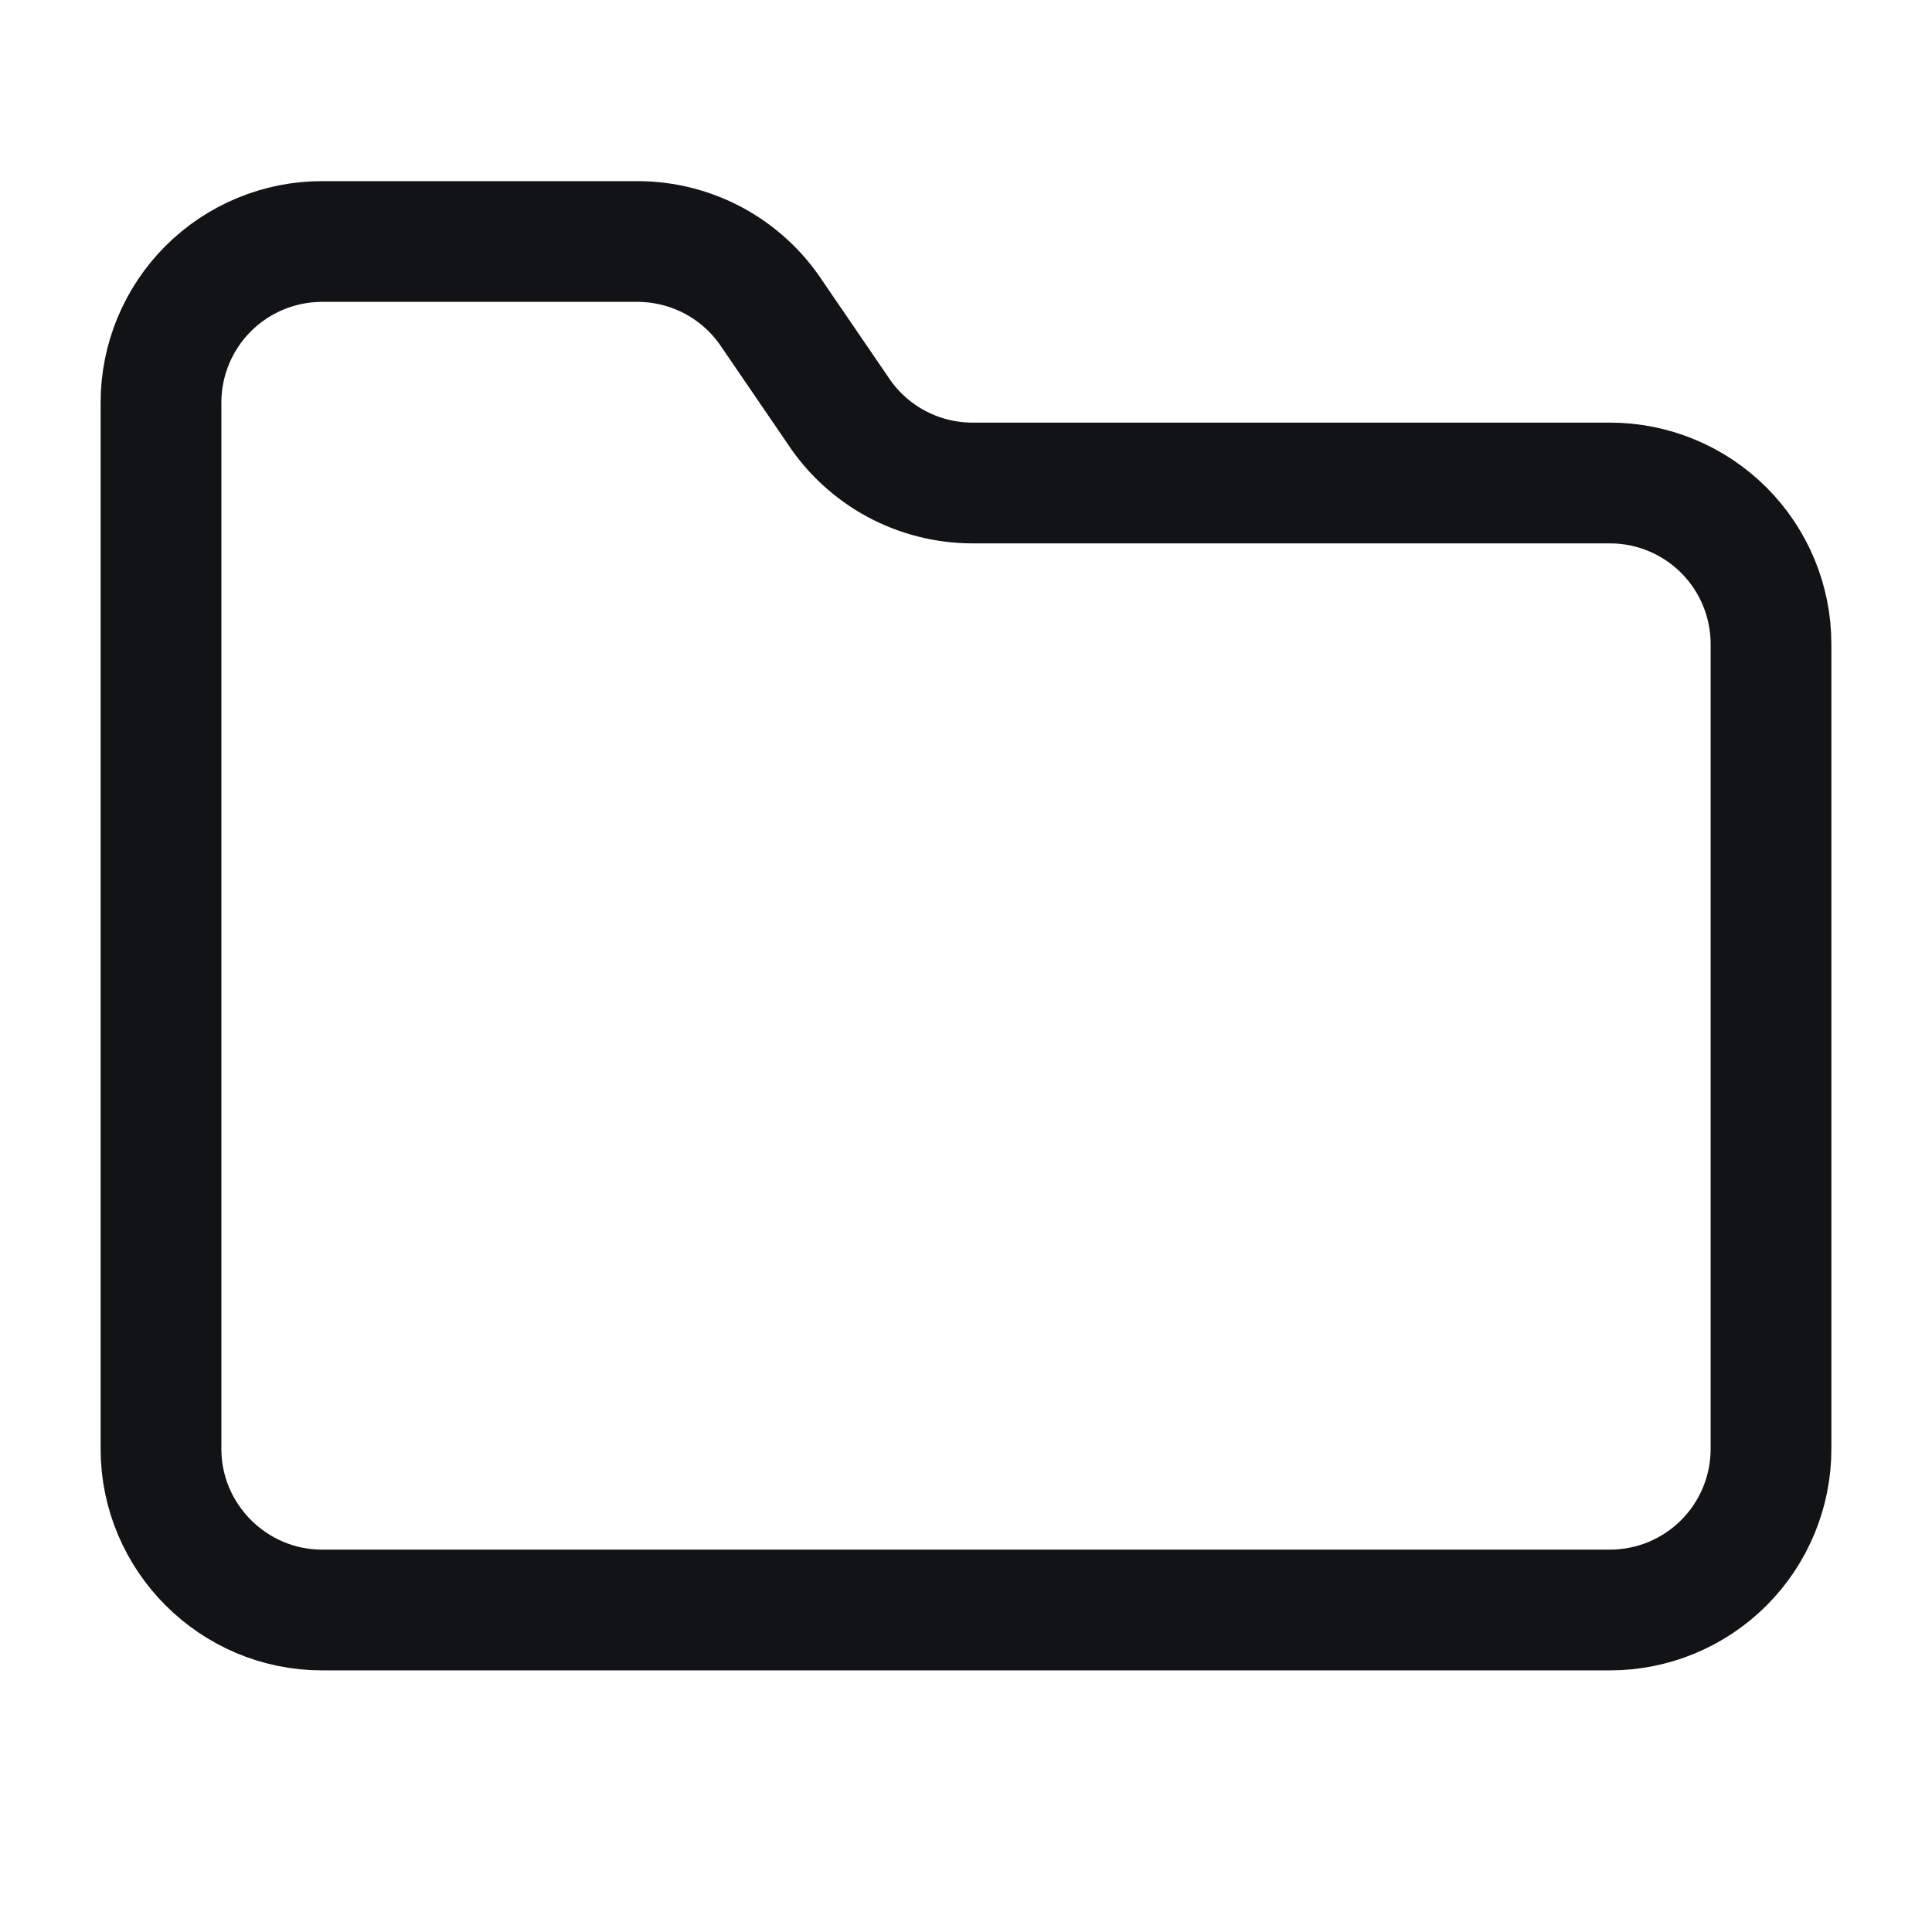
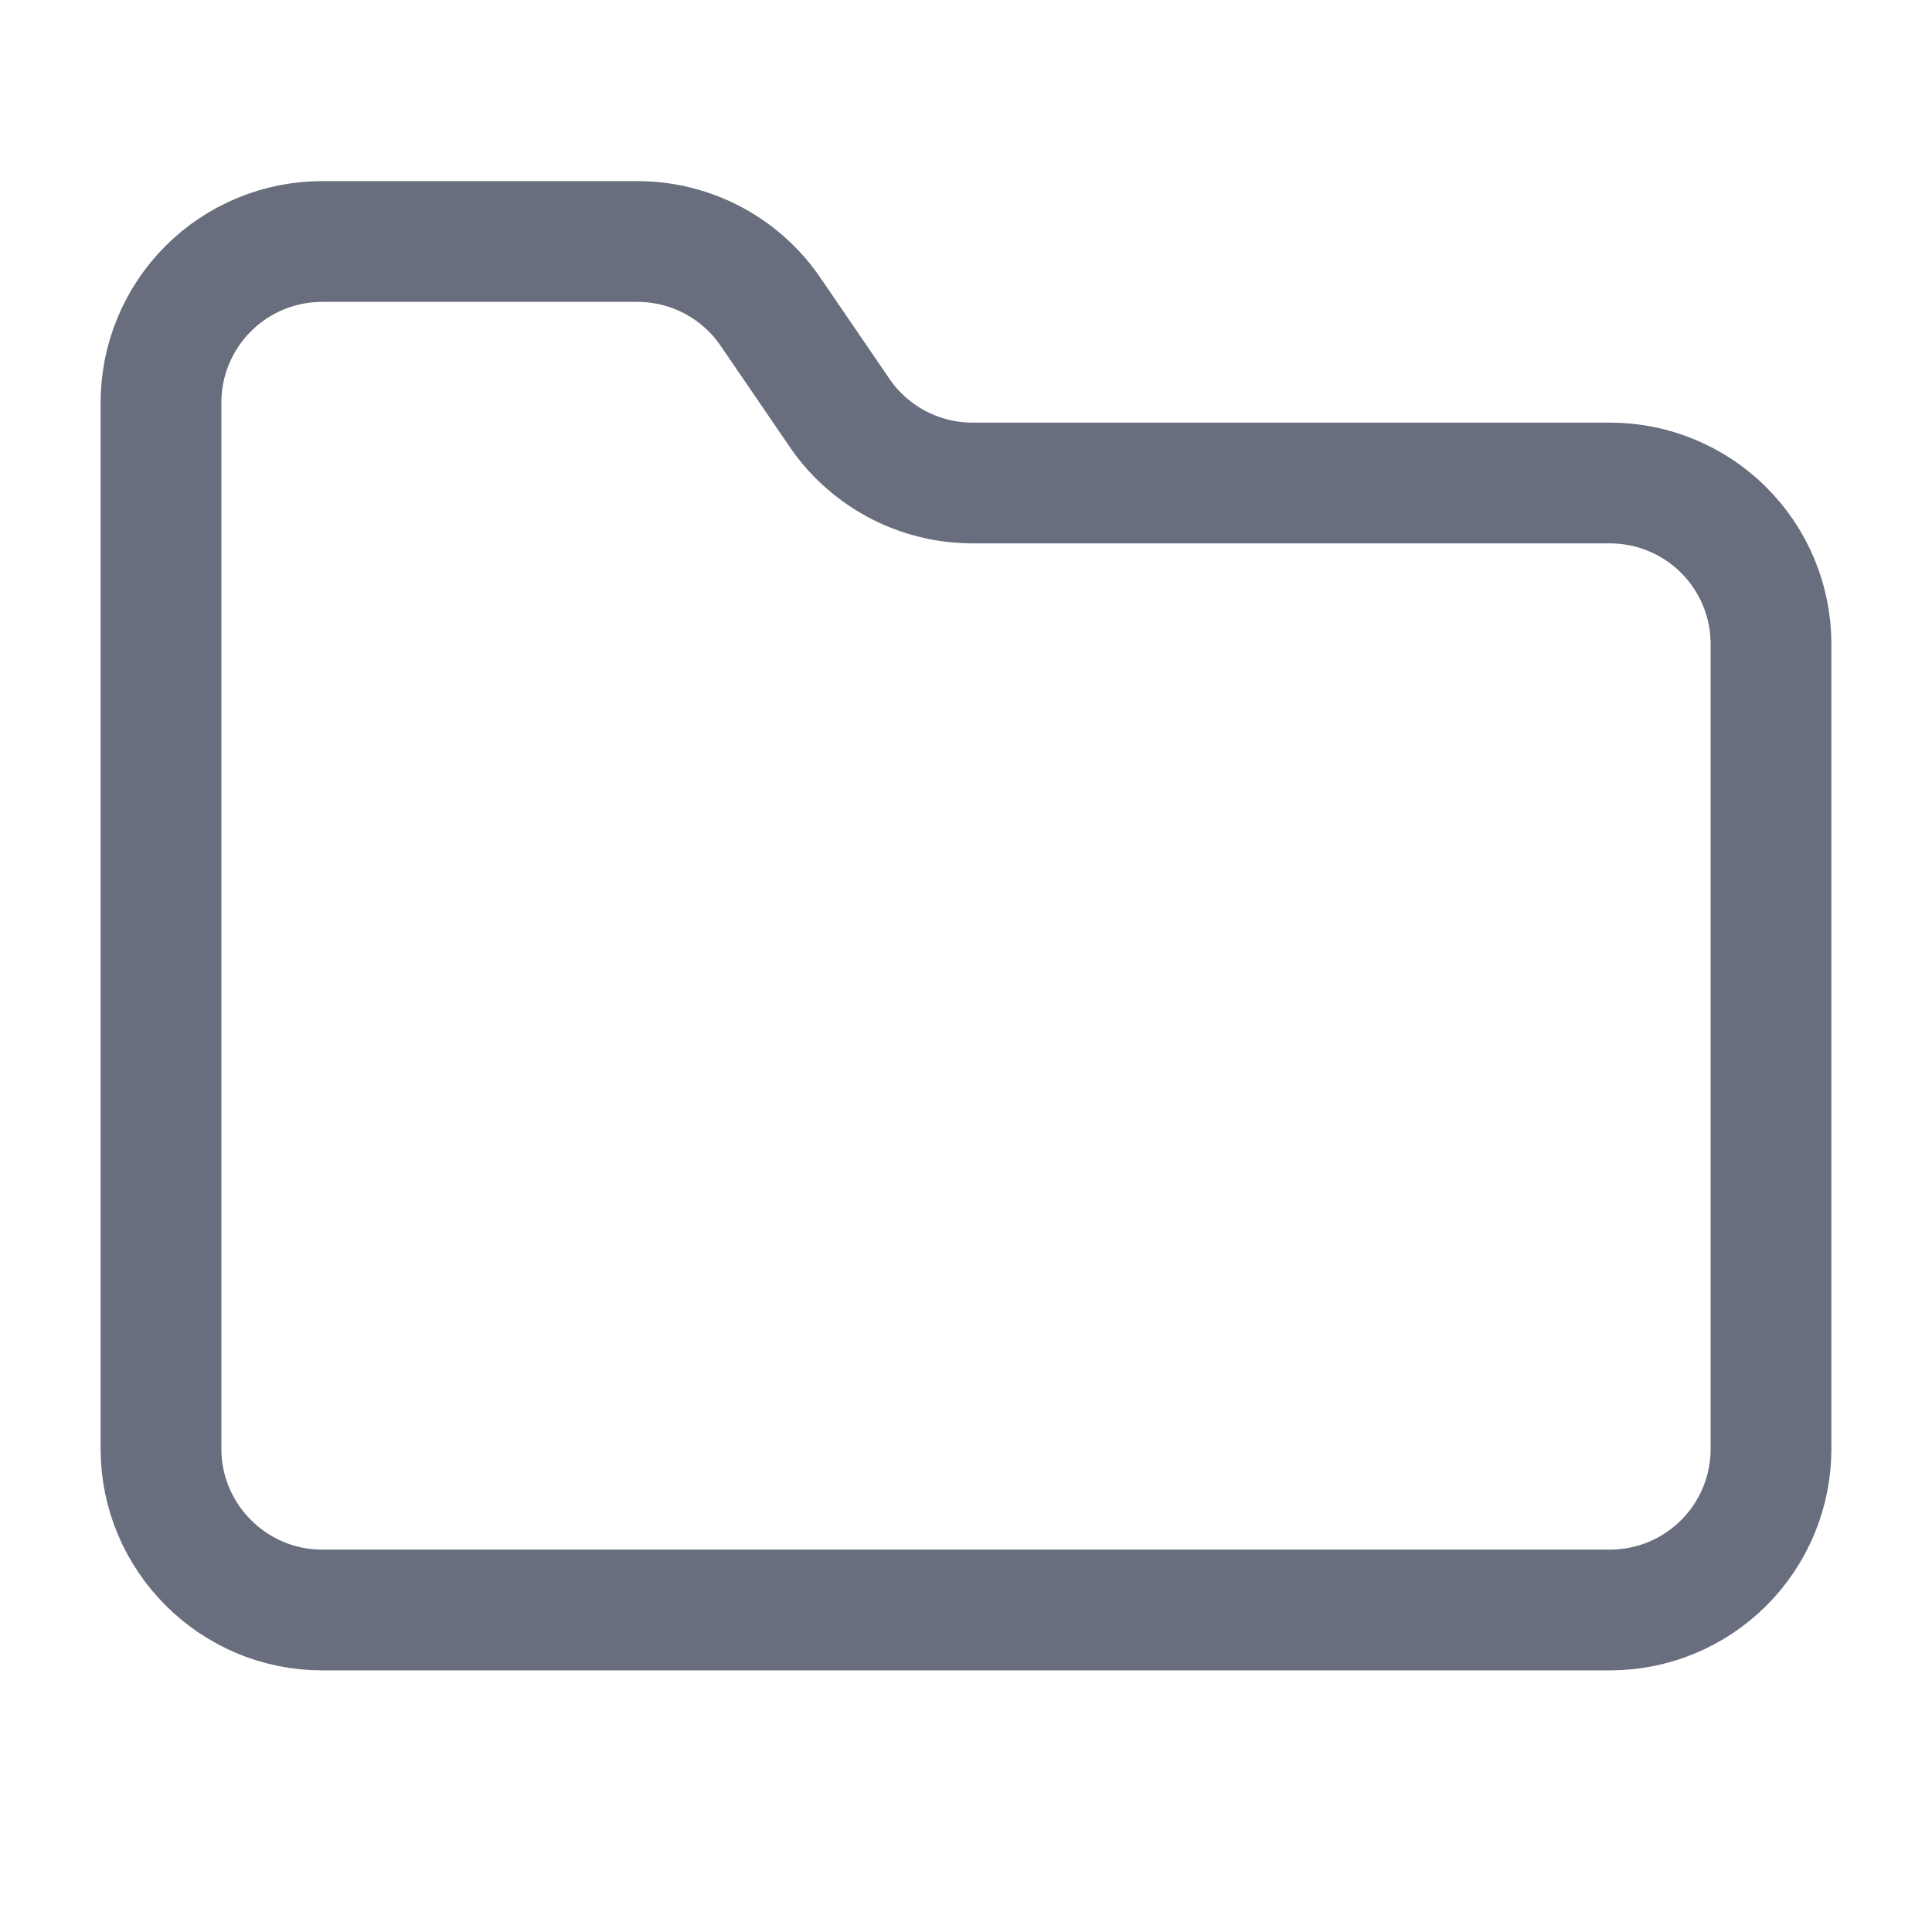
<svg xmlns="http://www.w3.org/2000/svg" width="24" height="24" viewBox="0 0 24 24" fill="none">
-   <path d="M4 20H20C20.53 20 21.039 19.789 21.414 19.414C21.789 19.039 22 18.53 22 18V8C22 7.47 21.789 6.961 21.414 6.586C21.039 6.211 20.53 6 20 6H12.07C11.741 5.998 11.417 5.915 11.127 5.758C10.838 5.601 10.591 5.375 10.41 5.1L9.59 3.9C9.409 3.625 9.162 3.399 8.873 3.242C8.583 3.085 8.259 3.002 7.93 3H4C3.47 3 2.961 3.211 2.586 3.586C2.211 3.961 2 4.47 2 5V18C2 19.1 2.9 20 4 20Z" stroke="#121314" stroke-width="1.5" stroke-linecap="round" stroke-linejoin="round" />
+   <path d="M4 20H20C20.53 20 21.039 19.789 21.414 19.414C21.789 19.039 22 18.53 22 18V8C22 7.47 21.789 6.961 21.414 6.586C21.039 6.211 20.53 6 20 6H12.07C11.741 5.998 11.417 5.915 11.127 5.758C10.838 5.601 10.591 5.375 10.41 5.1L9.59 3.9C9.409 3.625 9.162 3.399 8.873 3.242C8.583 3.085 8.259 3.002 7.93 3H4C3.47 3 2.961 3.211 2.586 3.586C2.211 3.961 2 4.47 2 5V18C2 19.1 2.9 20 4 20Z" stroke="#686E7D" stroke-width="1.5" stroke-linecap="round" stroke-linejoin="round" />
</svg>
